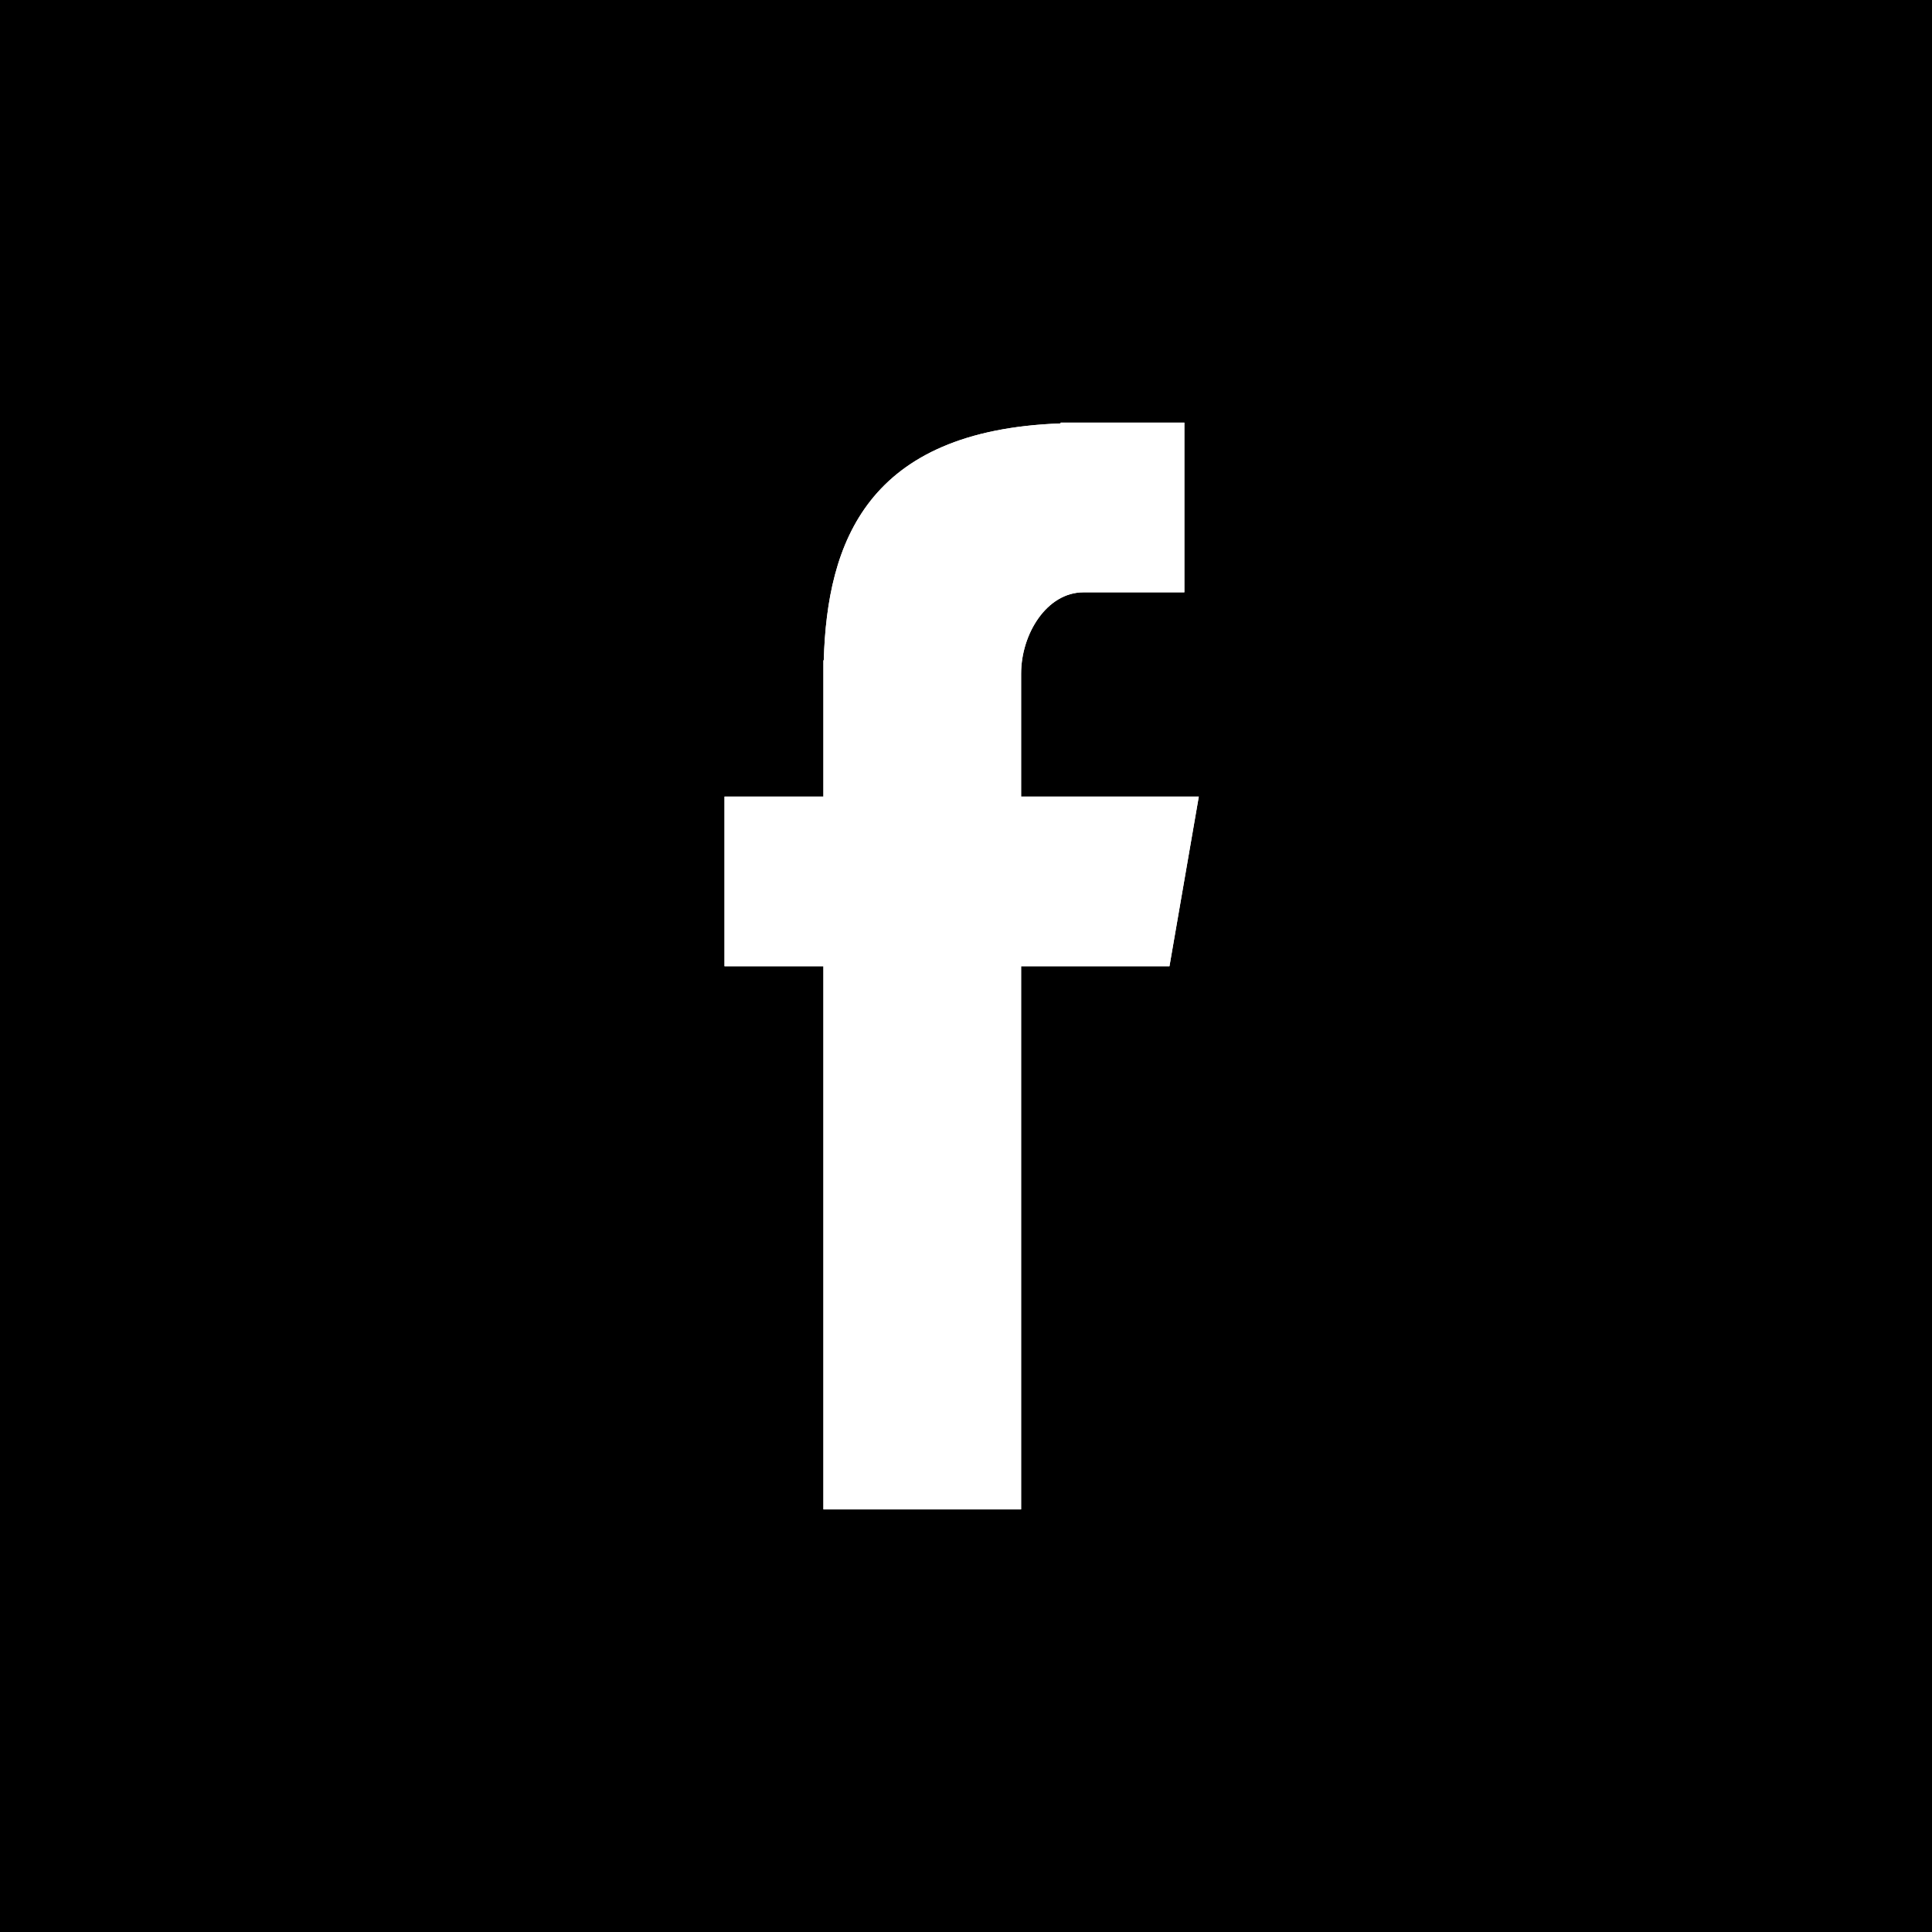
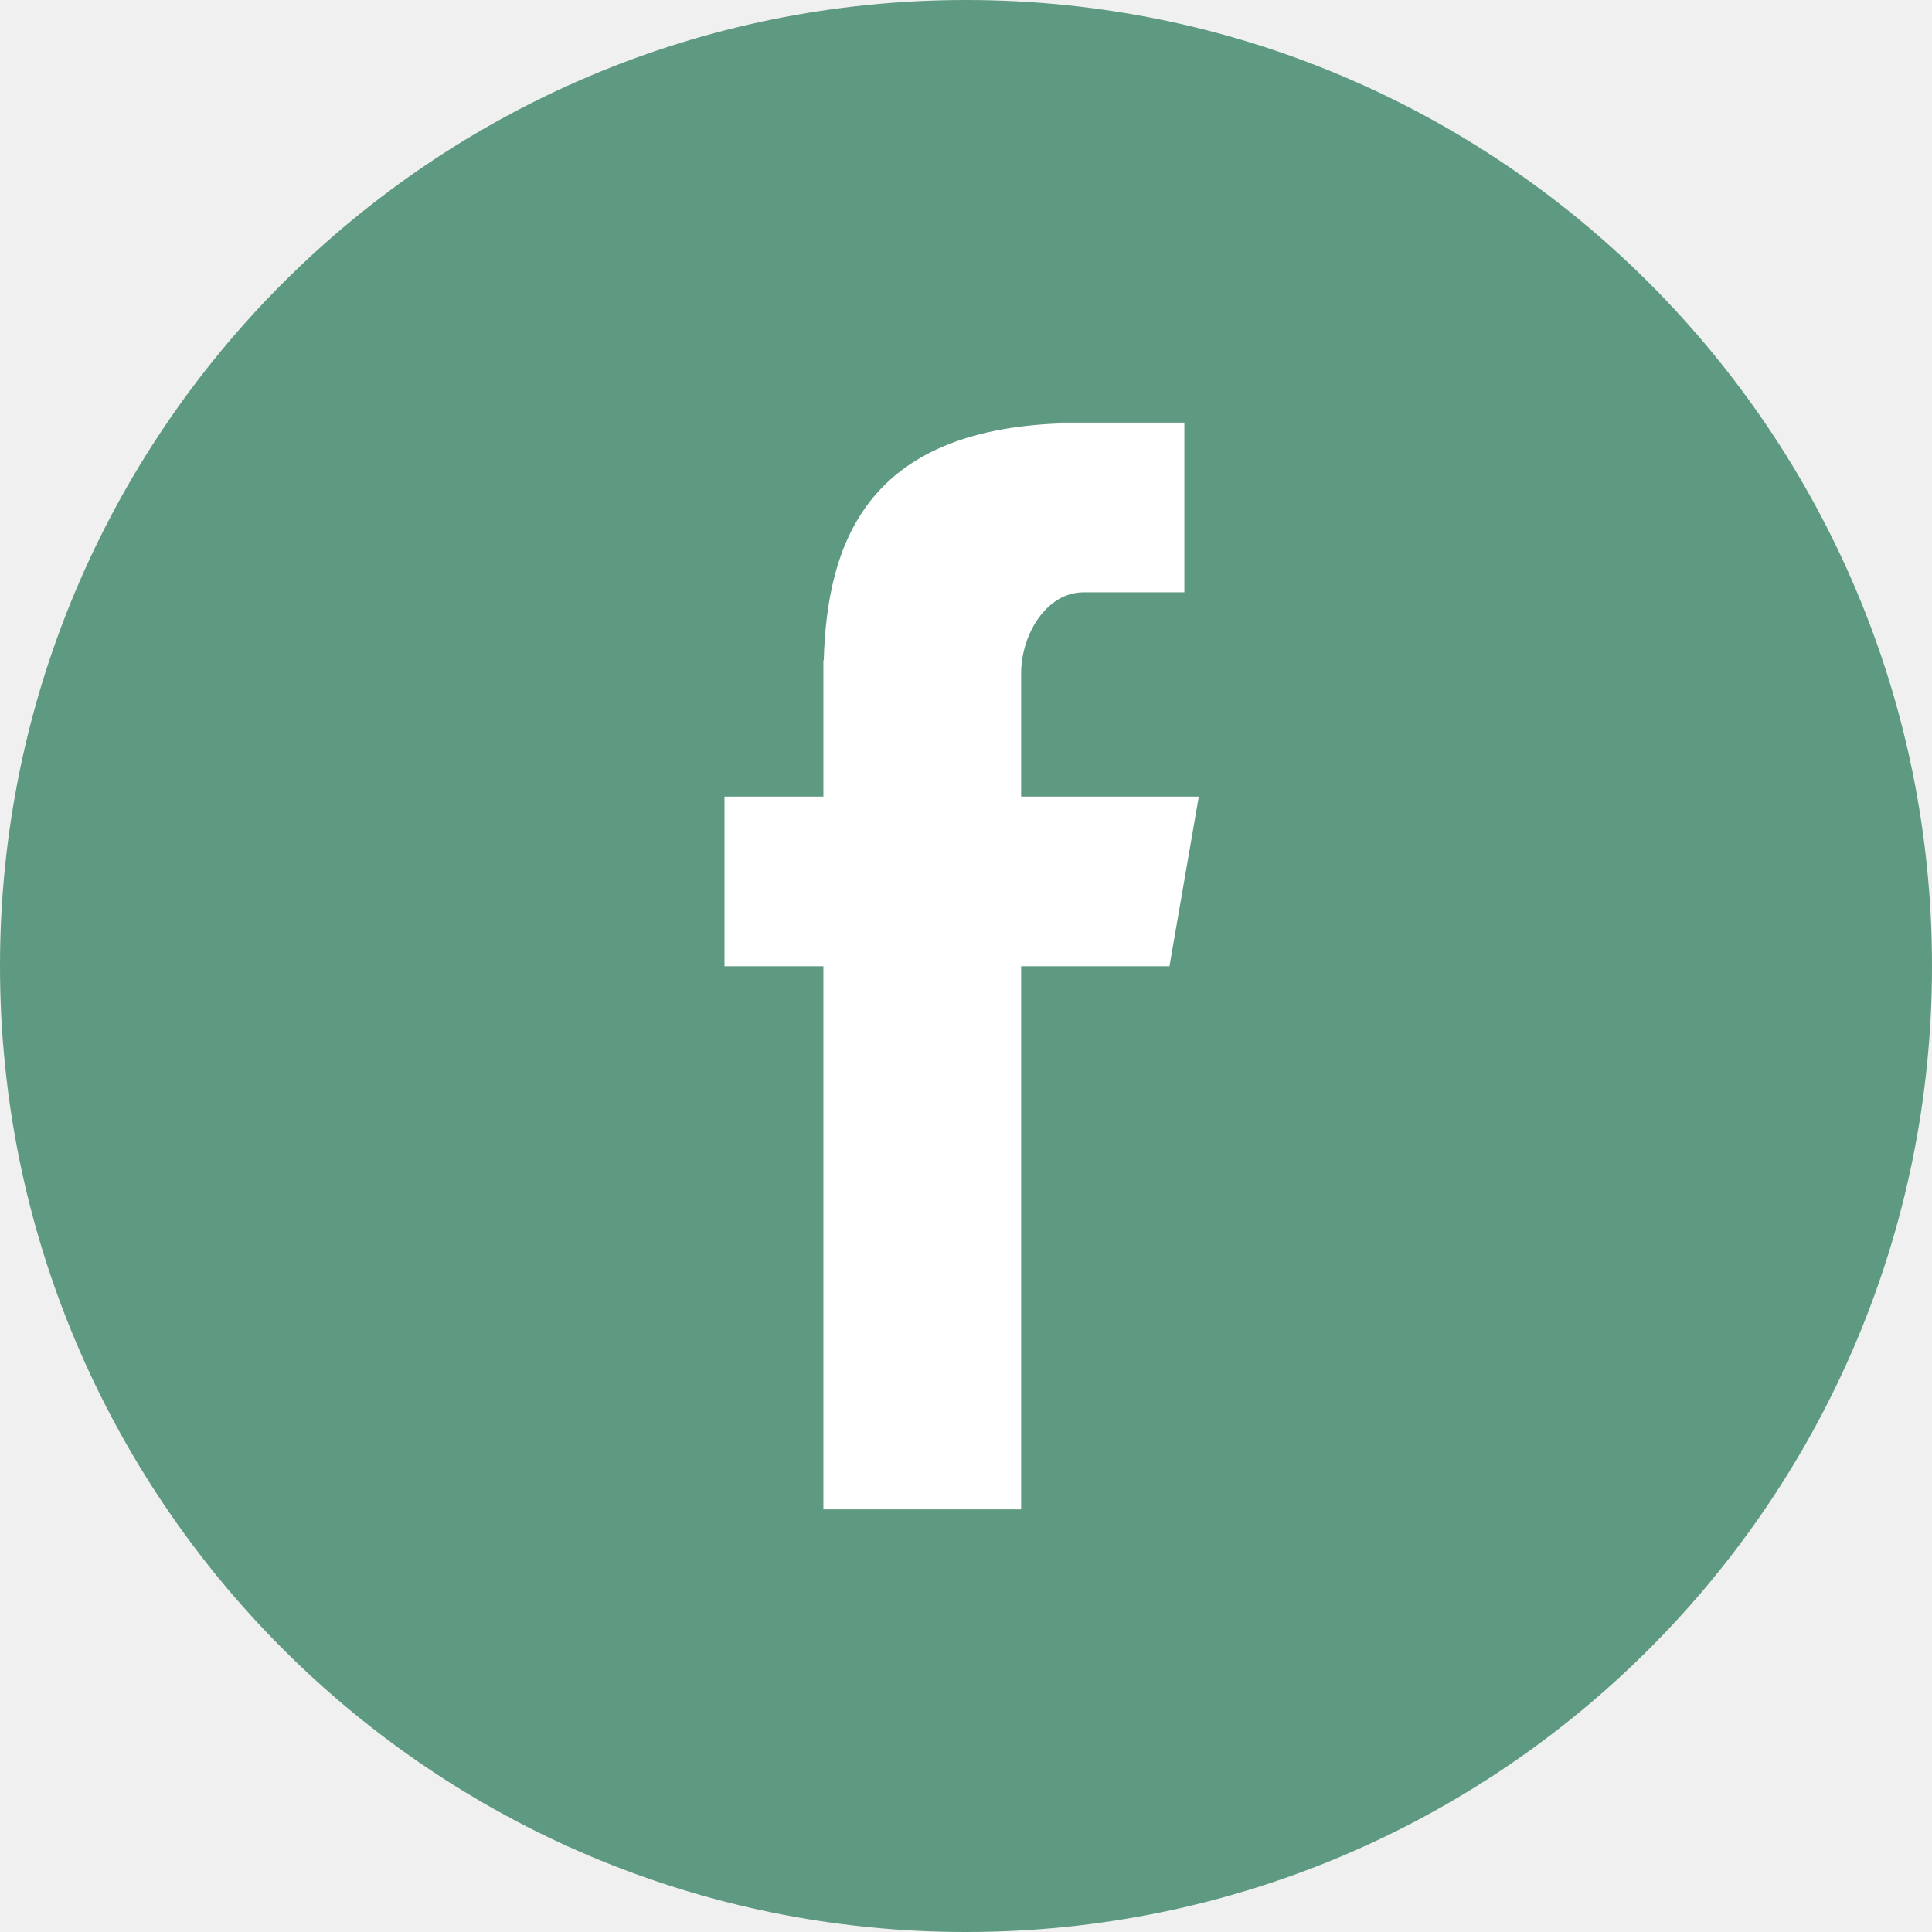
- <svg class="si666157345e3b99ebda23883d56999e43e991408a835e268b94d574d51717655357406 svgIcon_1J7 filled_Qbi" viewBox="0 0 32 32" style="border-radius:50%">
-   <path class="outer_bDW" d="M32 0H0V32H32V0ZM16.913 25H13.638V16.004H12V13.194H13.638V10.937H13.644C13.701 8.986 14.36 7.129 17.567 7.013V7H19.617V9.811H17.945C17.338 9.811 16.913 10.5 16.913 11.157V13.194H19.856L19.37 16.004H16.913V25Z" fill-rule="evenodd" />
-   <path d="M16,31 C24.284,31 31,24.284 31,16 C31,7.716 24.284,1 16,1 C7.716,1 1,7.716 1,16 C1,24.284 7.716,31 16,31 Z M16,32 C7.163,32 0,24.837 0,16 C0,7.163 7.163,0 16,0 C24.837,0 32,7.163 32,16 C32,24.837 24.837,32 16,32 Z" class="border_2yy" />
-   <path class="logo_2gS" d="M13.638 25H16.913V16.004H19.37L19.856 13.194H16.913V11.157C16.913 10.5 17.338 9.811 17.945 9.811H19.617V7H17.567V7.013C14.36 7.129 13.701 8.986 13.644 10.937H13.638V13.194H12V16.004H13.638V25Z" style="color:#fff;fill:#fff" />
+ <svg xmlns="http://www.w3.org/2000/svg" viewBox="0 0 32 32" width="32" height="32" role="img" aria-labelledby="title-facebook">
+   <circle cx="16" cy="16" r="16" fill="#5e9a81" />
+   <path d="M13.638 25H16.913V16.004H19.37L19.856 13.194H16.913V11.157C16.913 10.5 17.338 9.811 17.945 9.811H19.617V7H17.567V7.013C14.36 7.129 13.701 8.986 13.644 10.937H13.638V13.194H12V16.004H13.638V25Z" fill="#ffffff" />
</svg>
